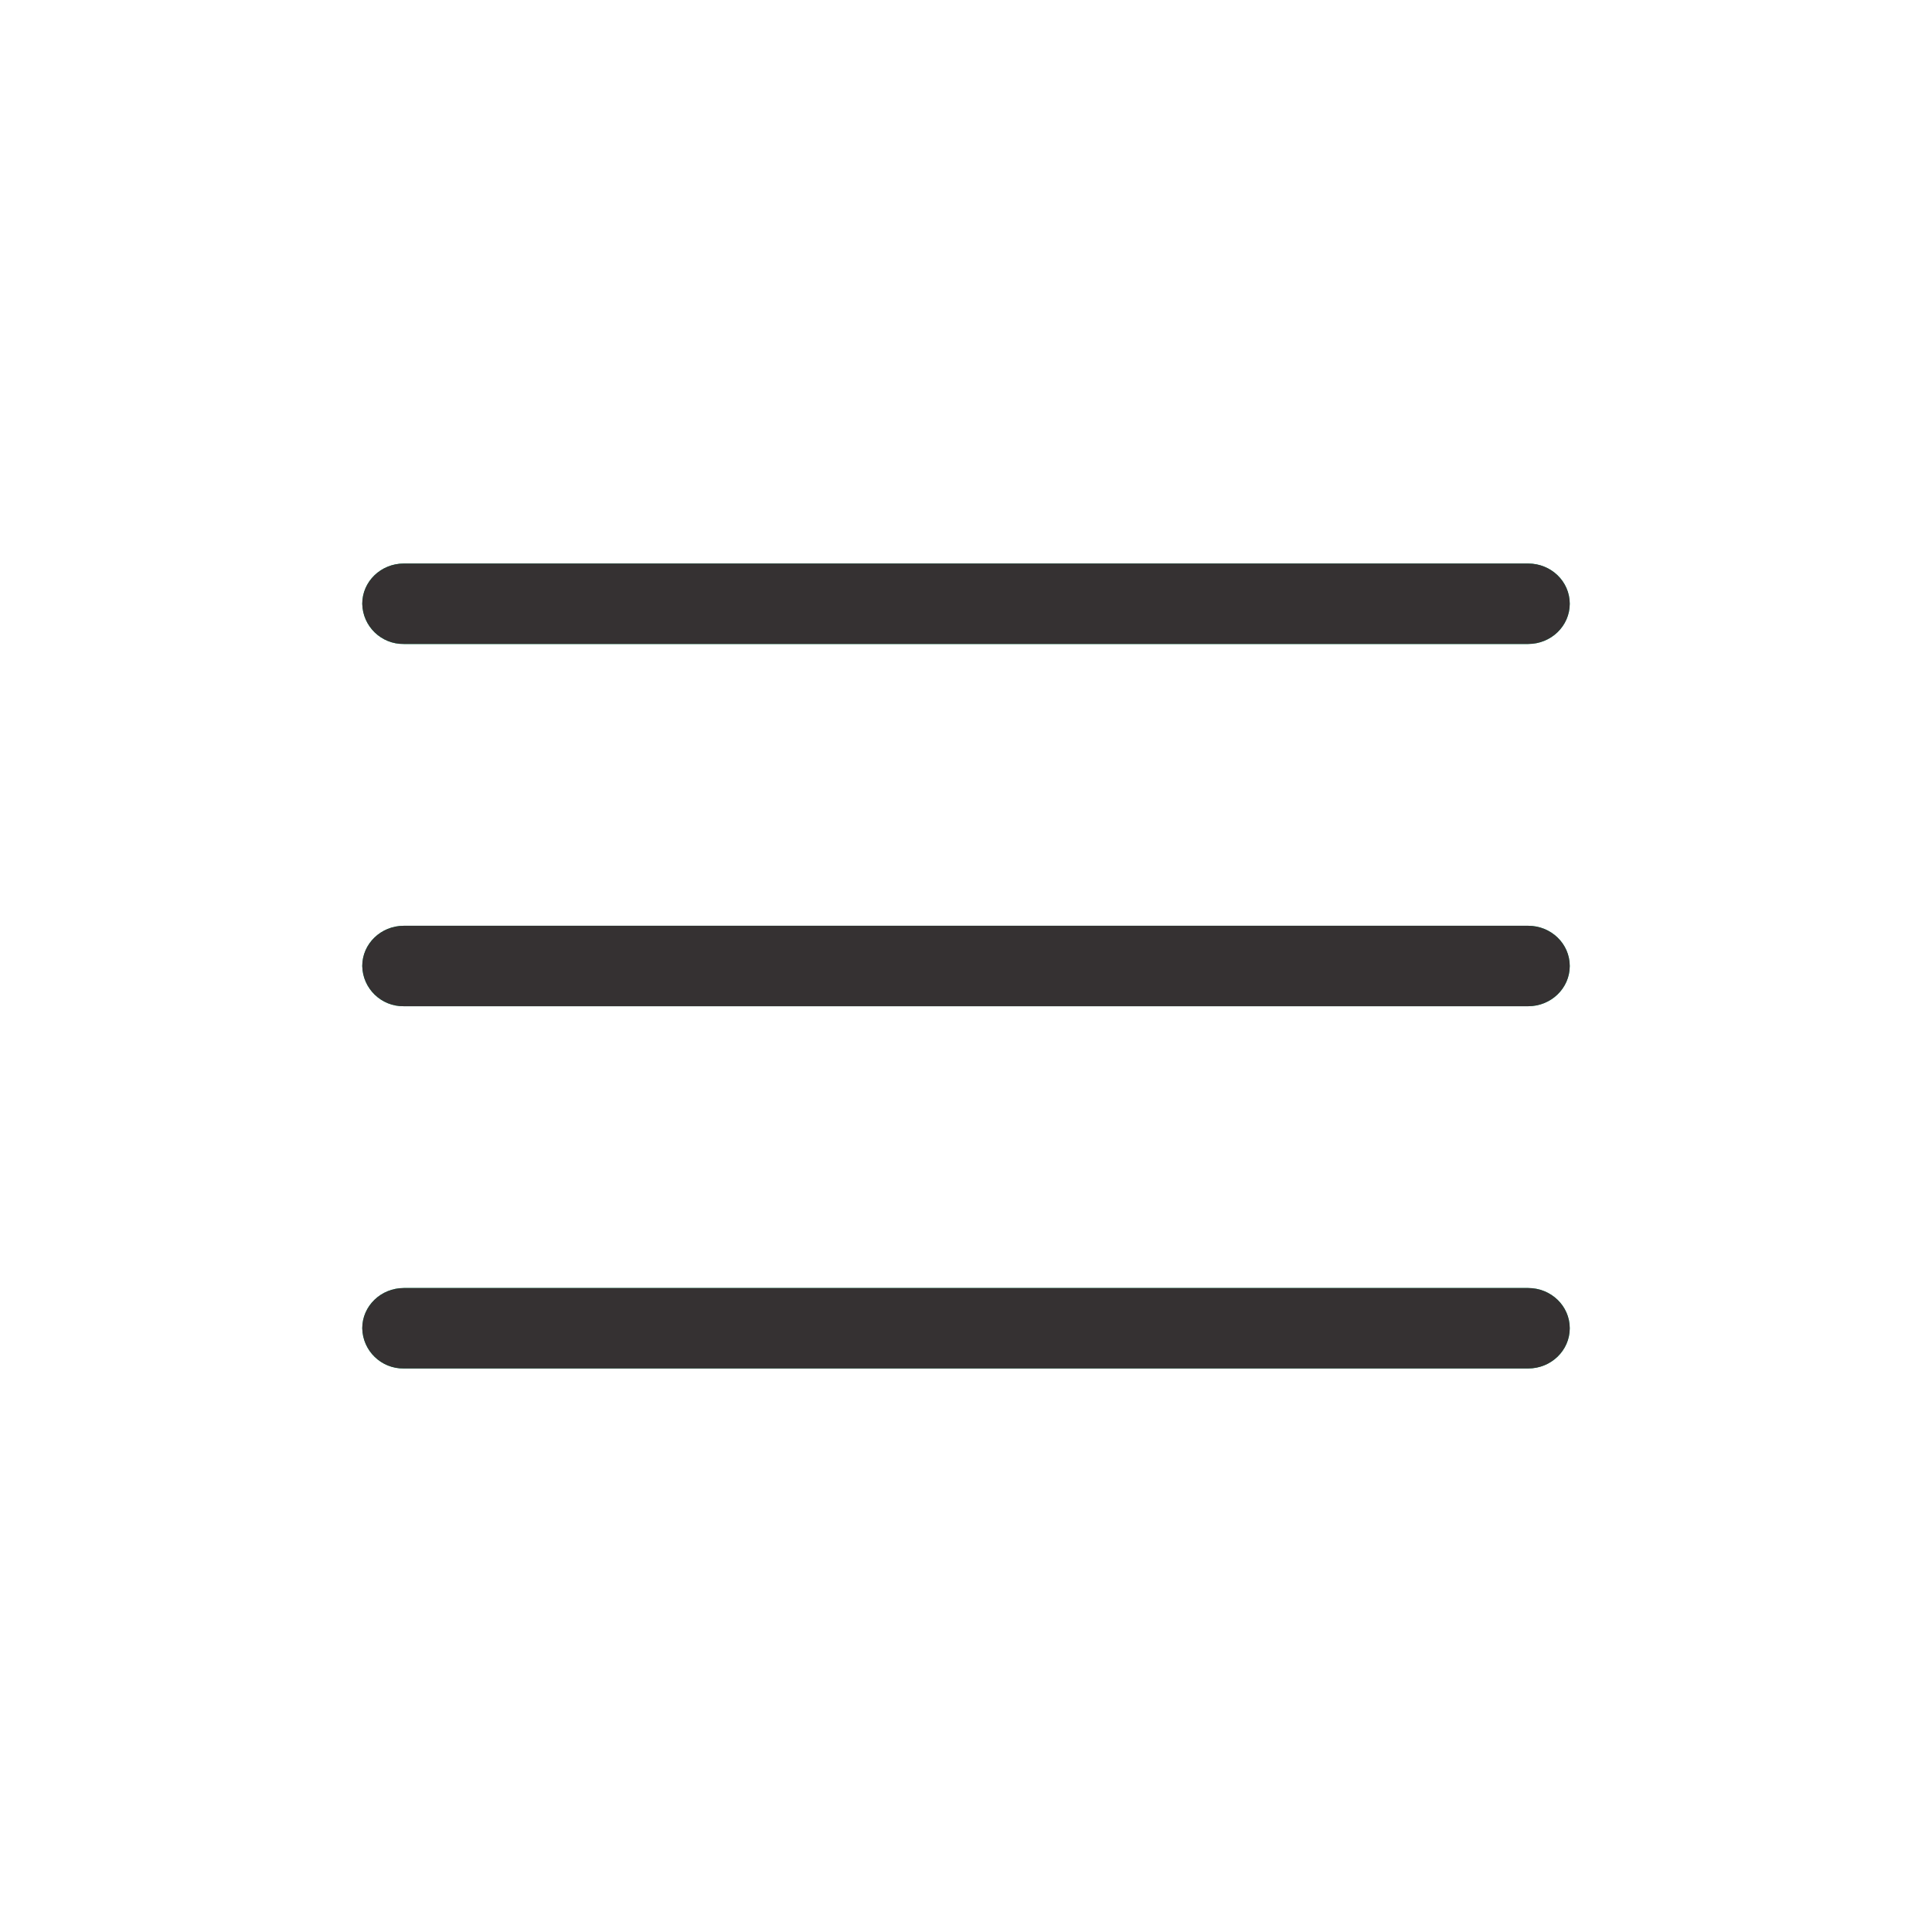
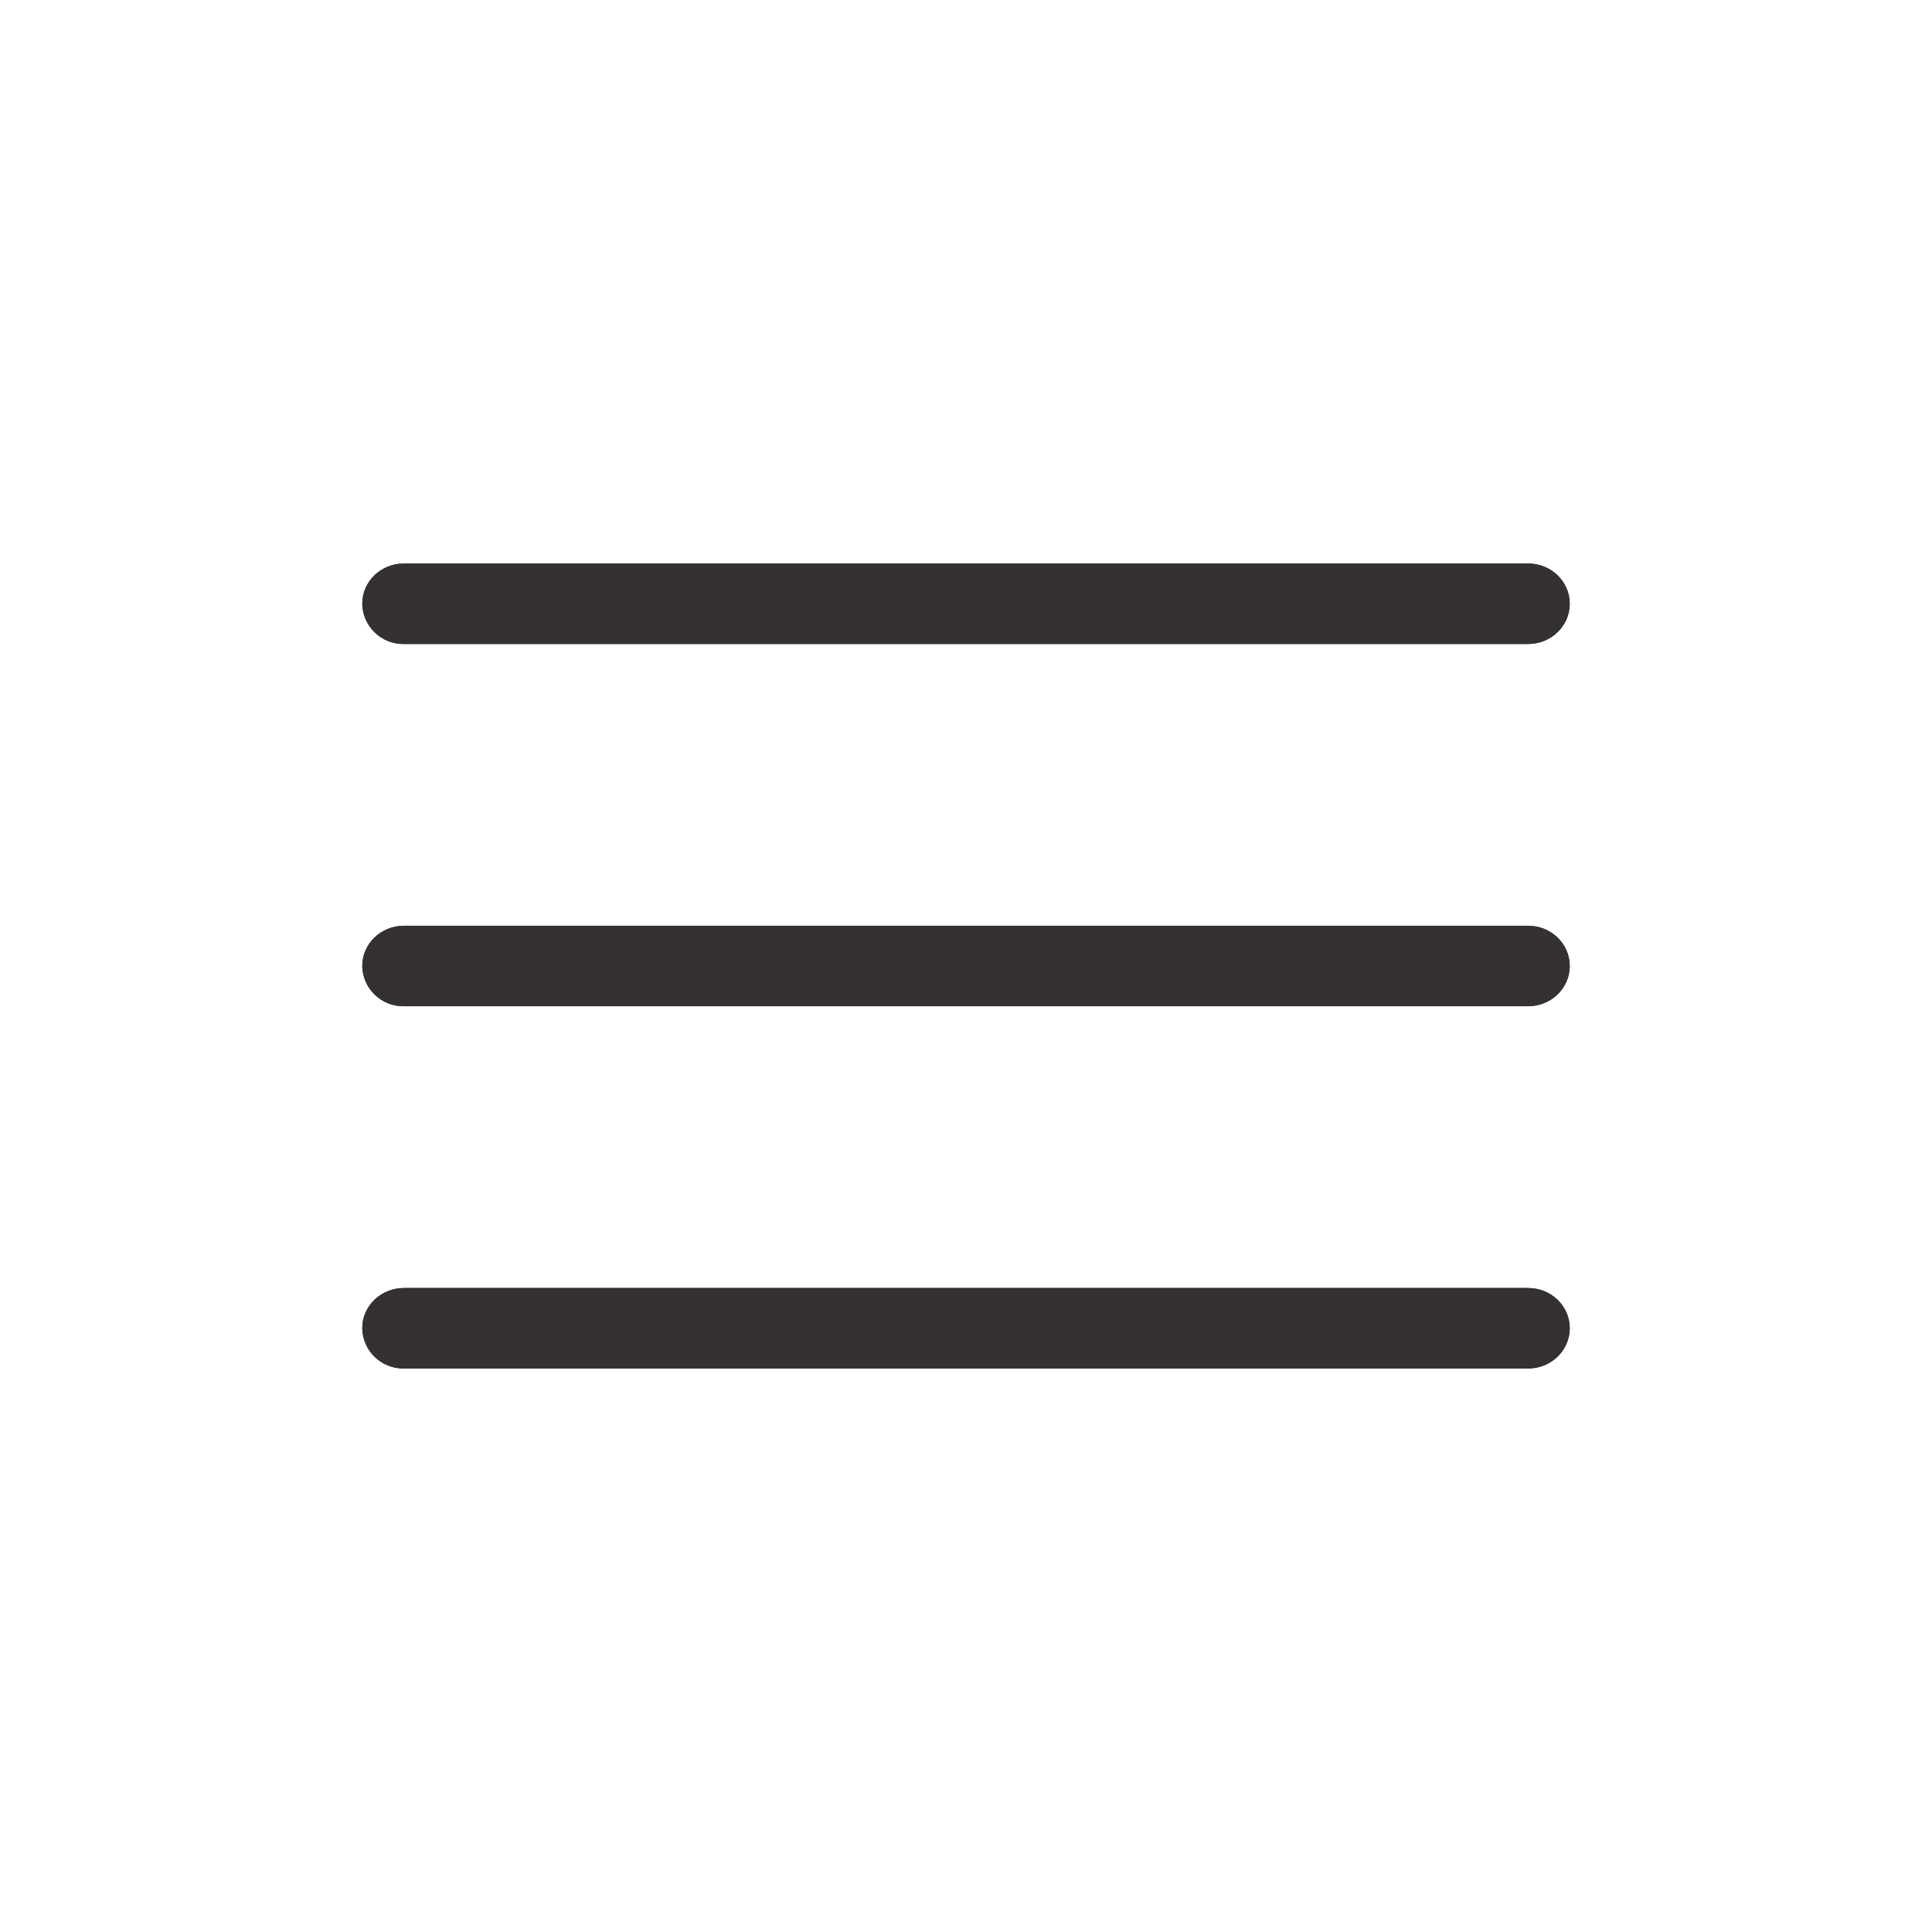
<svg xmlns="http://www.w3.org/2000/svg" xmlns:xlink="http://www.w3.org/1999/xlink" width="28" height="28" viewBox="0 0 28 28">
  <defs>
    <path id="a" d="M5.853 9.333a.594.594 0 0 1-.603-.583c0-.322.27-.583.603-.583h16.294c.333 0 .603.26.603.583 0 .322-.27.583-.603.583H5.853zm0 5.25A.594.594 0 0 1 5.25 14c0-.322.27-.583.603-.583h16.294c.333 0 .603.26.603.583 0 .322-.27.583-.603.583H5.853zm0 5.25a.594.594 0 0 1-.603-.583c0-.322.27-.583.603-.583h16.294c.333 0 .603.26.603.583 0 .322-.27.583-.603.583H5.853z" />
  </defs>
  <g fill="none" fill-rule="evenodd">
    <path d="M0 0h28v28H0z" />
    <path fill="#FFF" d="M28 28H0V0h28z" />
    <mask id="b" fill="#fff">
      <use xlink:href="#a" />
    </mask>
-     <use fill="#0ABB76" fill-rule="nonzero" xlink:href="#a" />
+     <use fill="#353132" fill-rule="nonzero" xlink:href="#a" />
    <g fill="#353132" mask="url(#b)">
      <path d="M0 0h28v28H0z" />
    </g>
  </g>
</svg>
